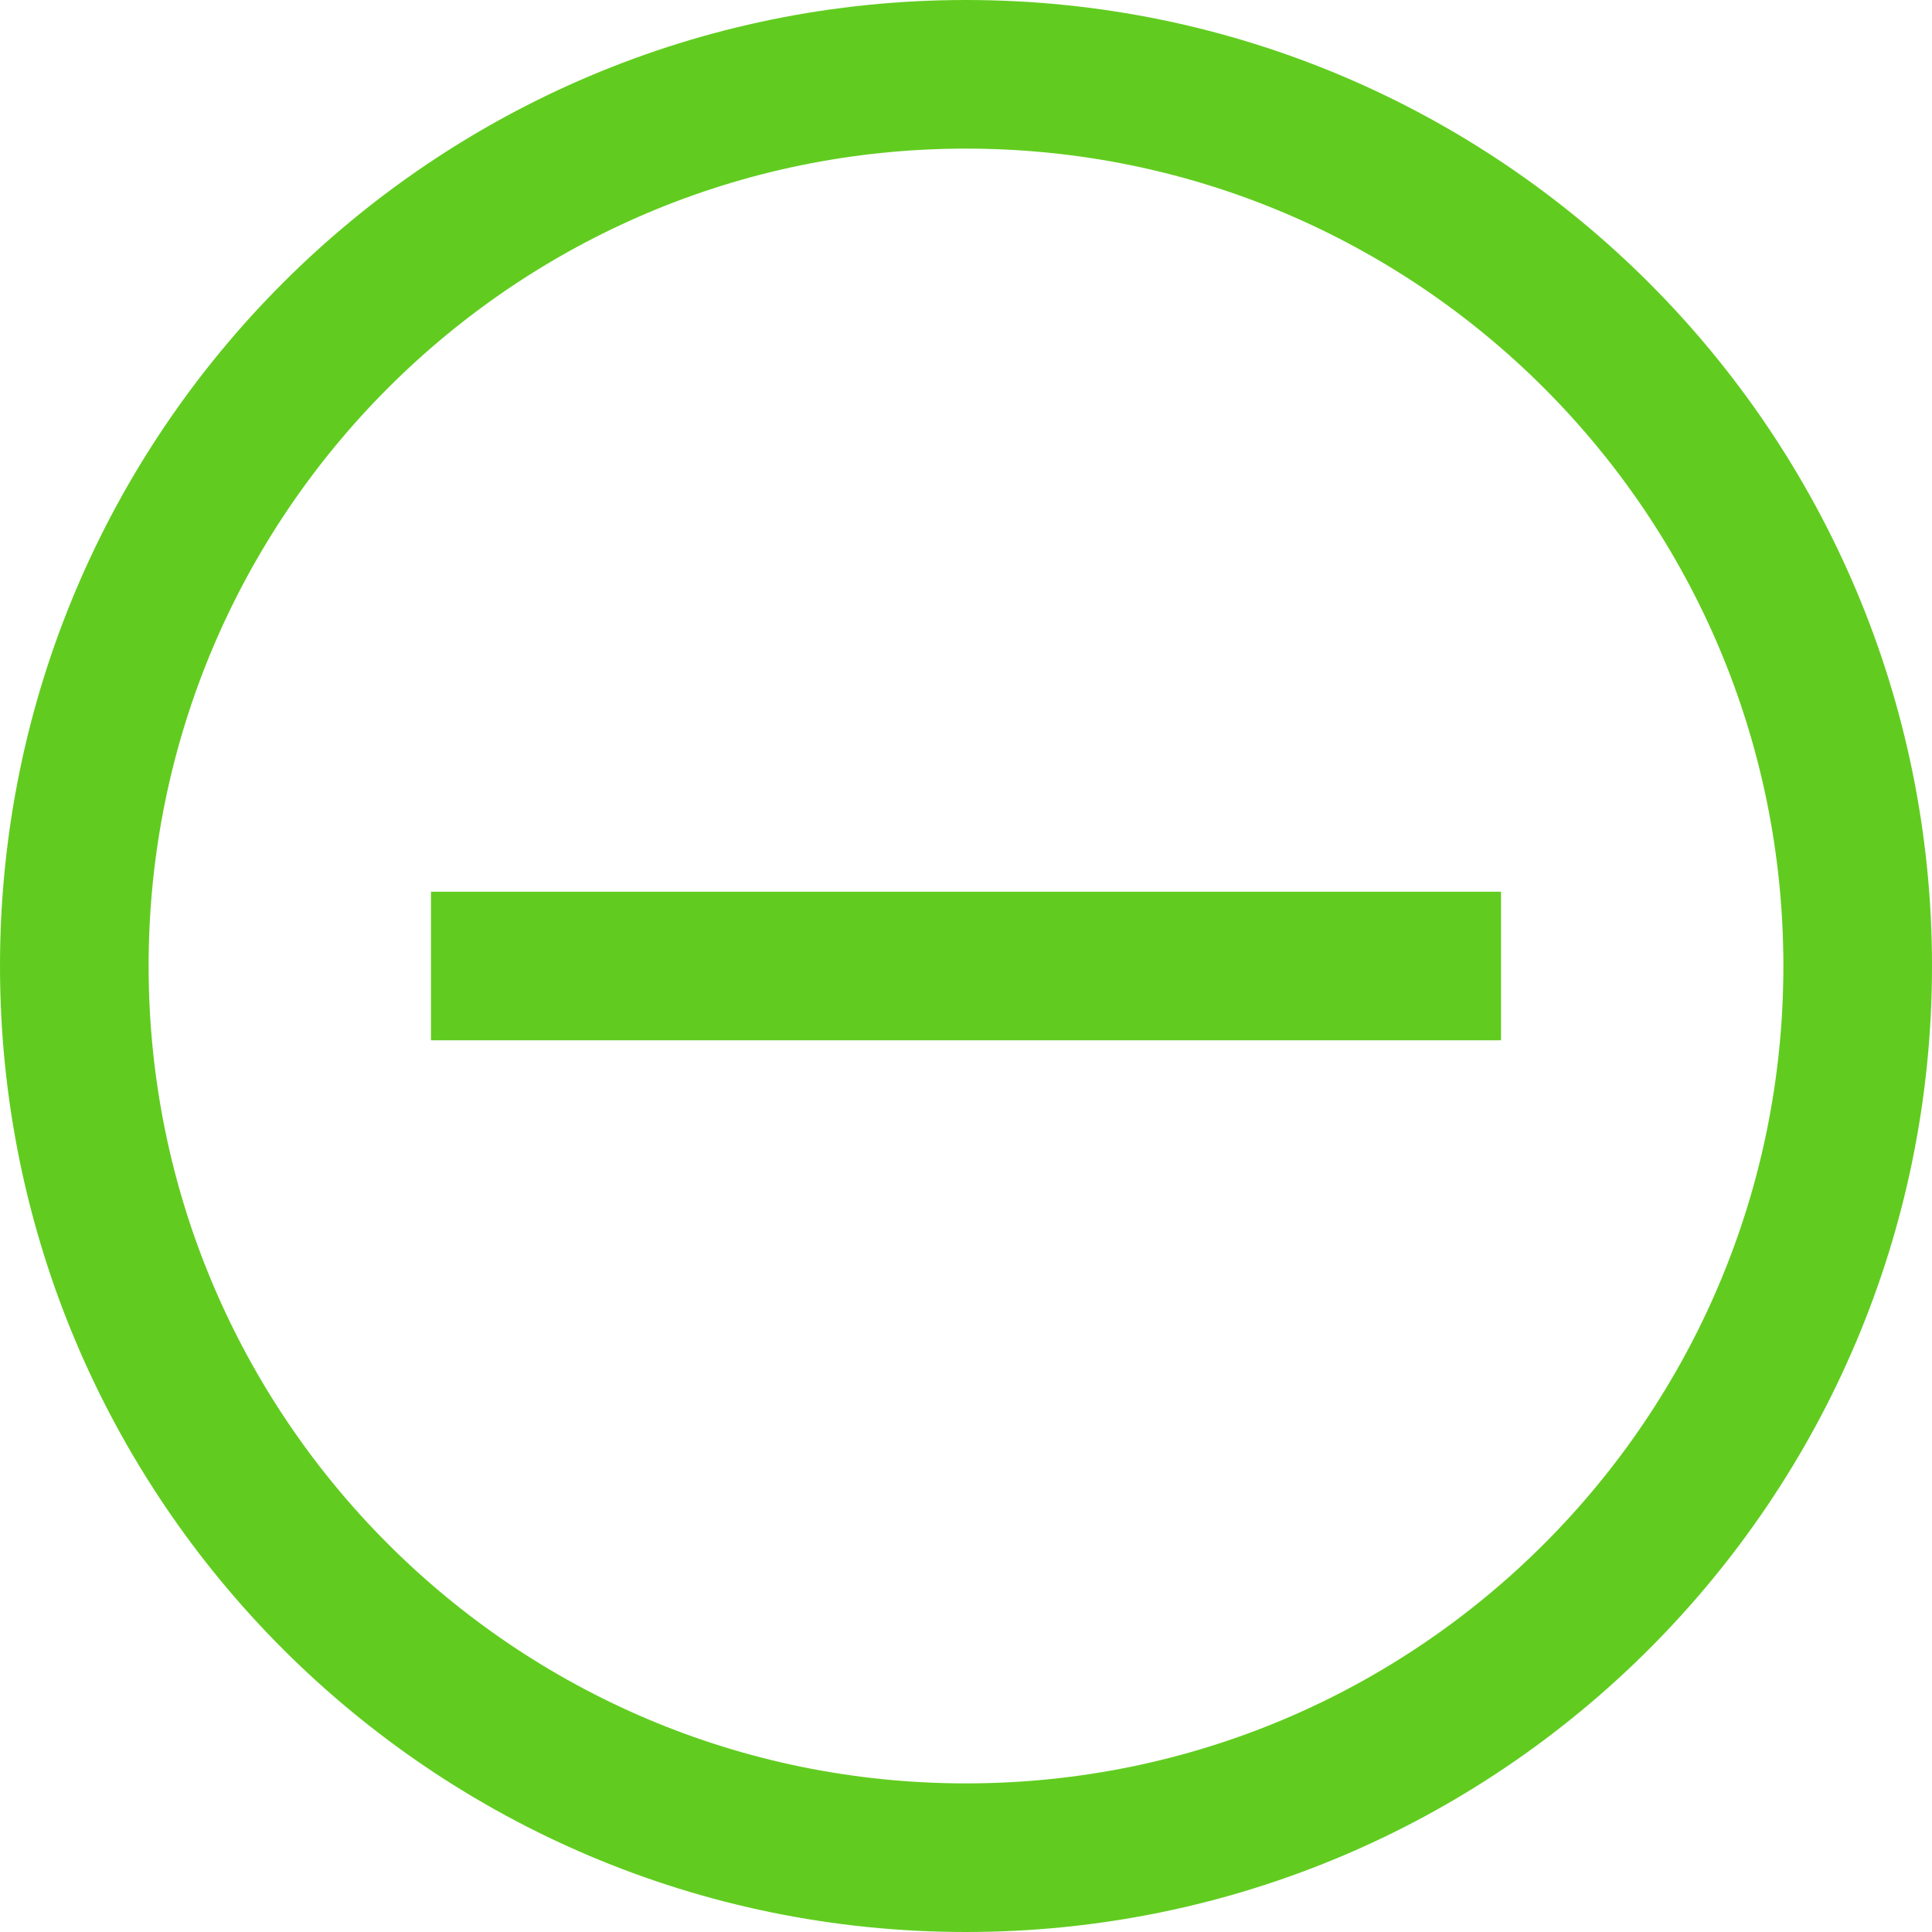
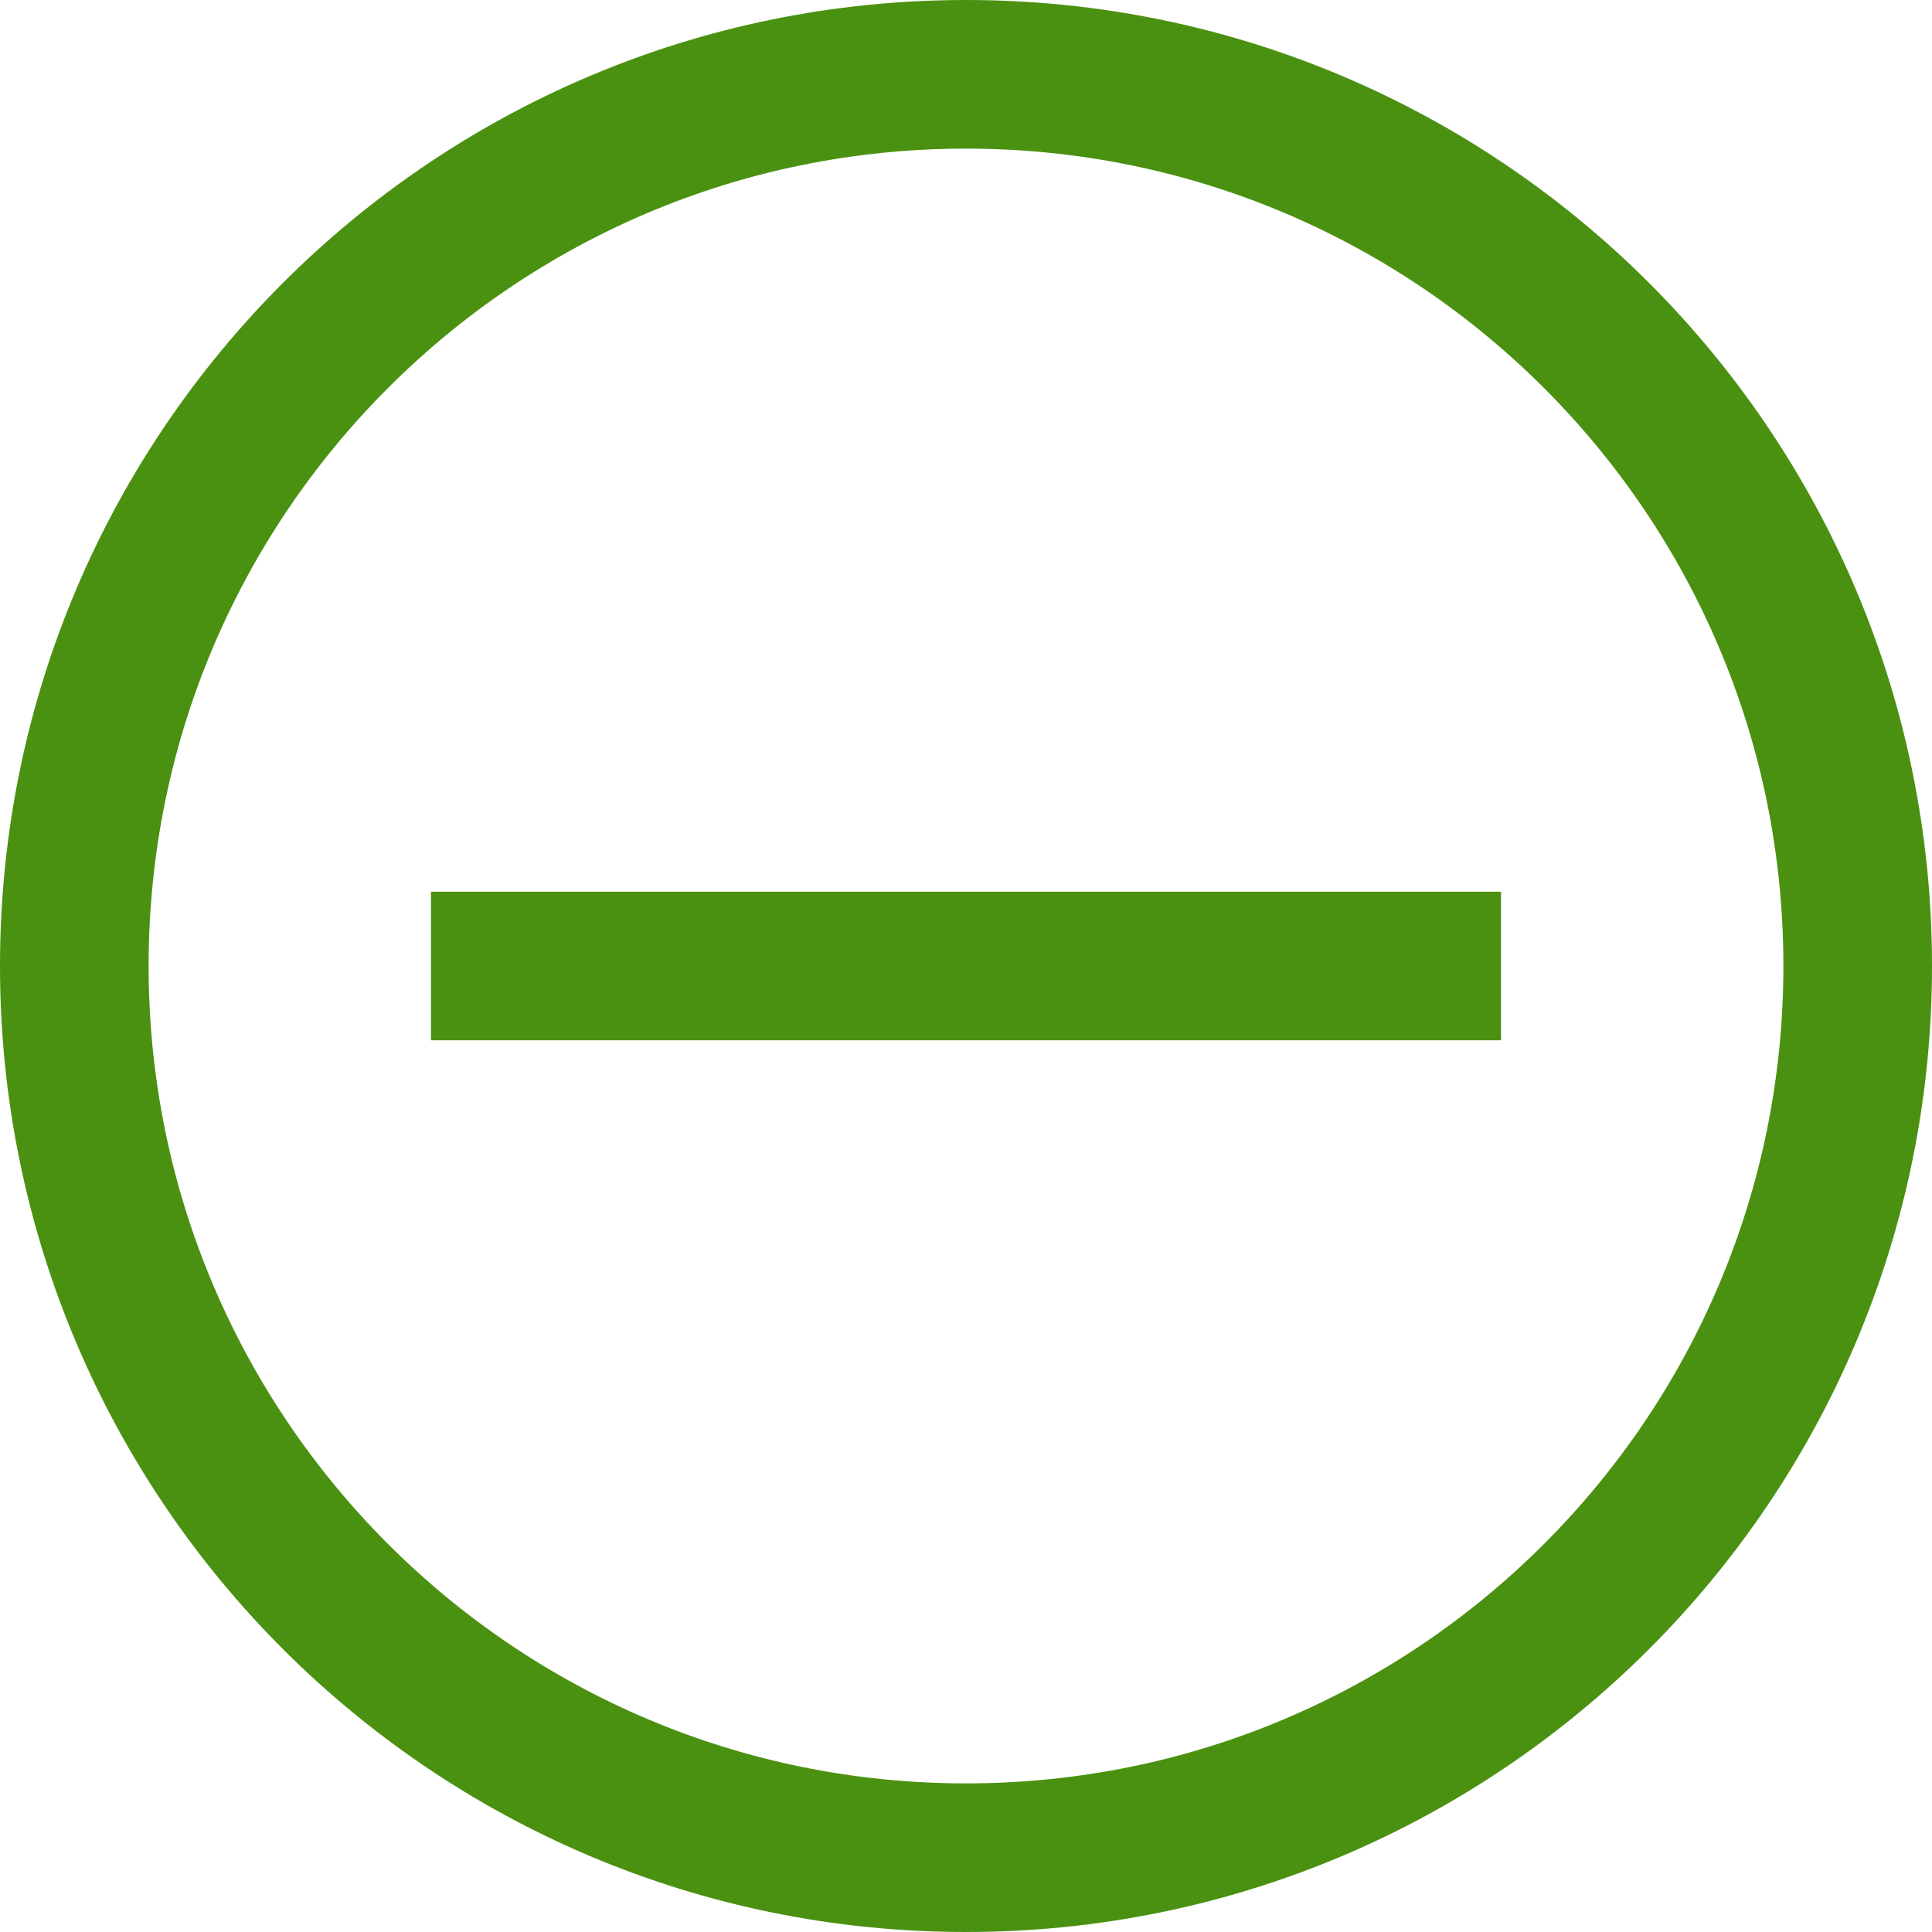
<svg xmlns="http://www.w3.org/2000/svg" width="26" height="26" viewBox="0 0 26 26" fill="none">
-   <path d="M5.8 13H20.2M13 25C19.628 25 25 19.628 25 13C25 6.372 19.628 1 13 1C6.372 1 1 6.372 1 13C1 19.628 6.372 25 13 25Z" stroke="#61CC1F" stroke-width="2" />
+   <path d="M5.8 13H20.2M13 25C19.628 25 25 19.628 25 13C25 6.372 19.628 1 13 1C6.372 1 1 6.372 1 13C1 19.628 6.372 25 13 25Z" stroke="#4B9111" stroke-width="2" />
</svg>
